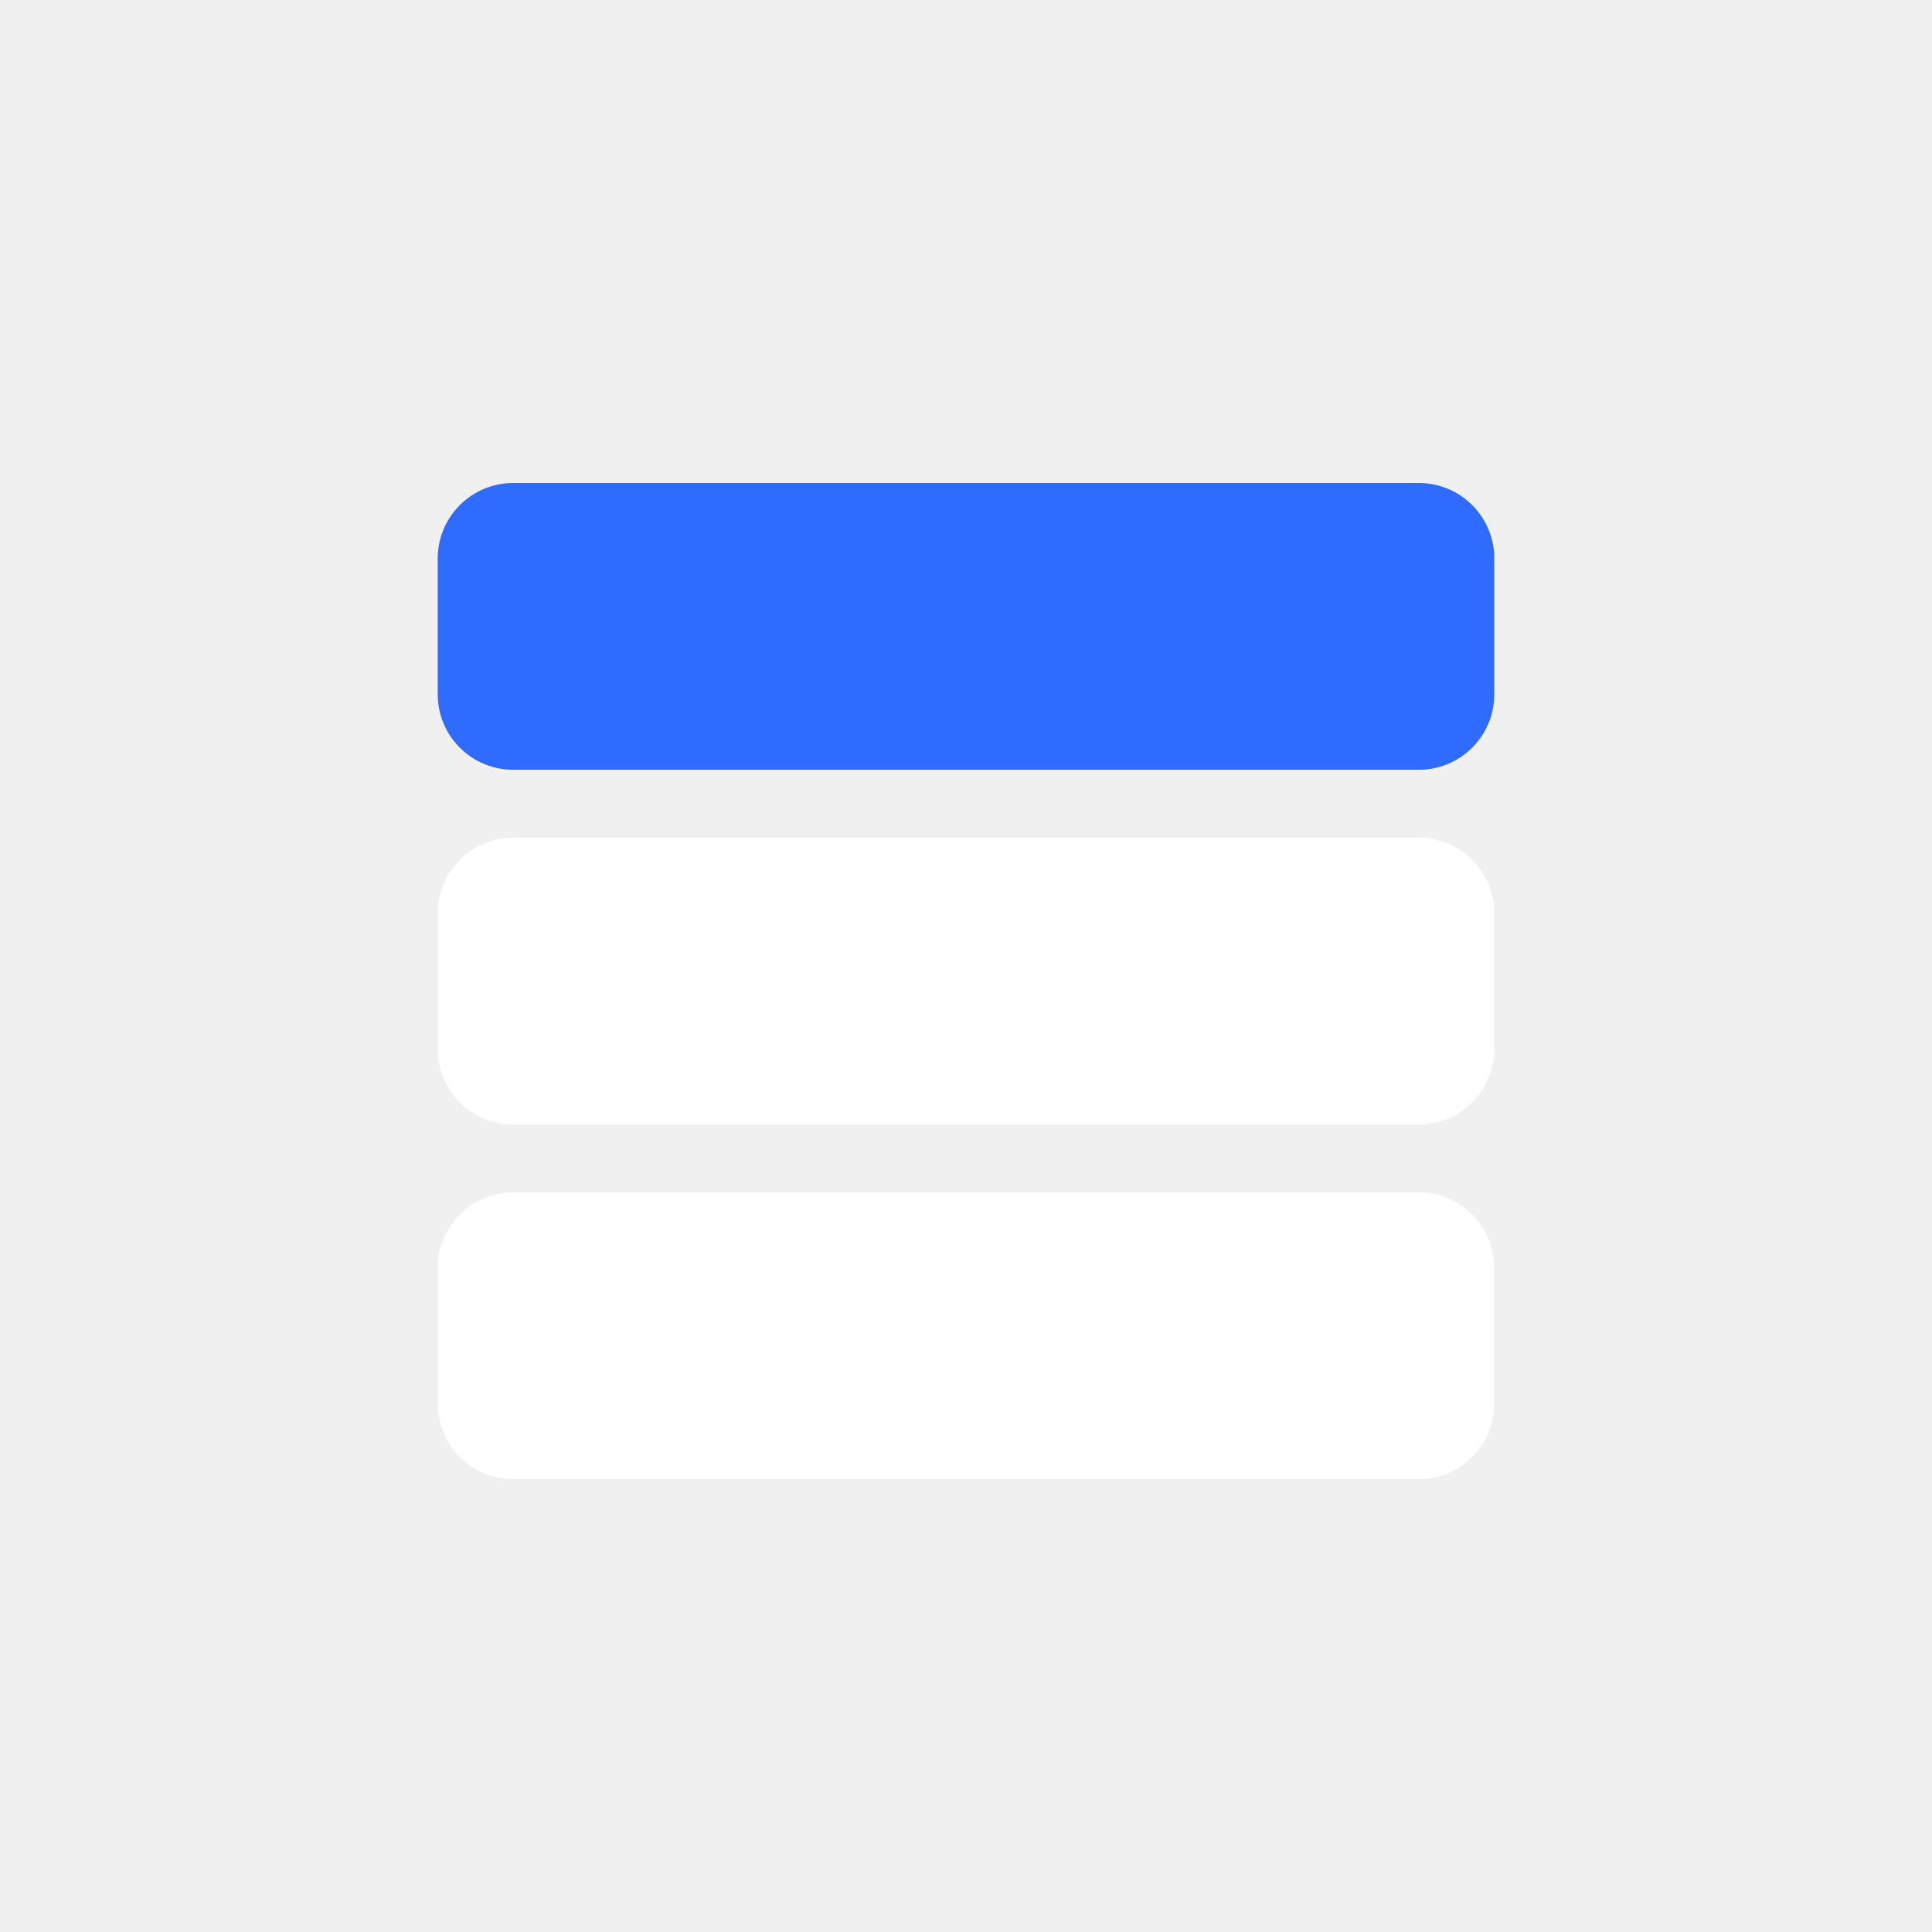
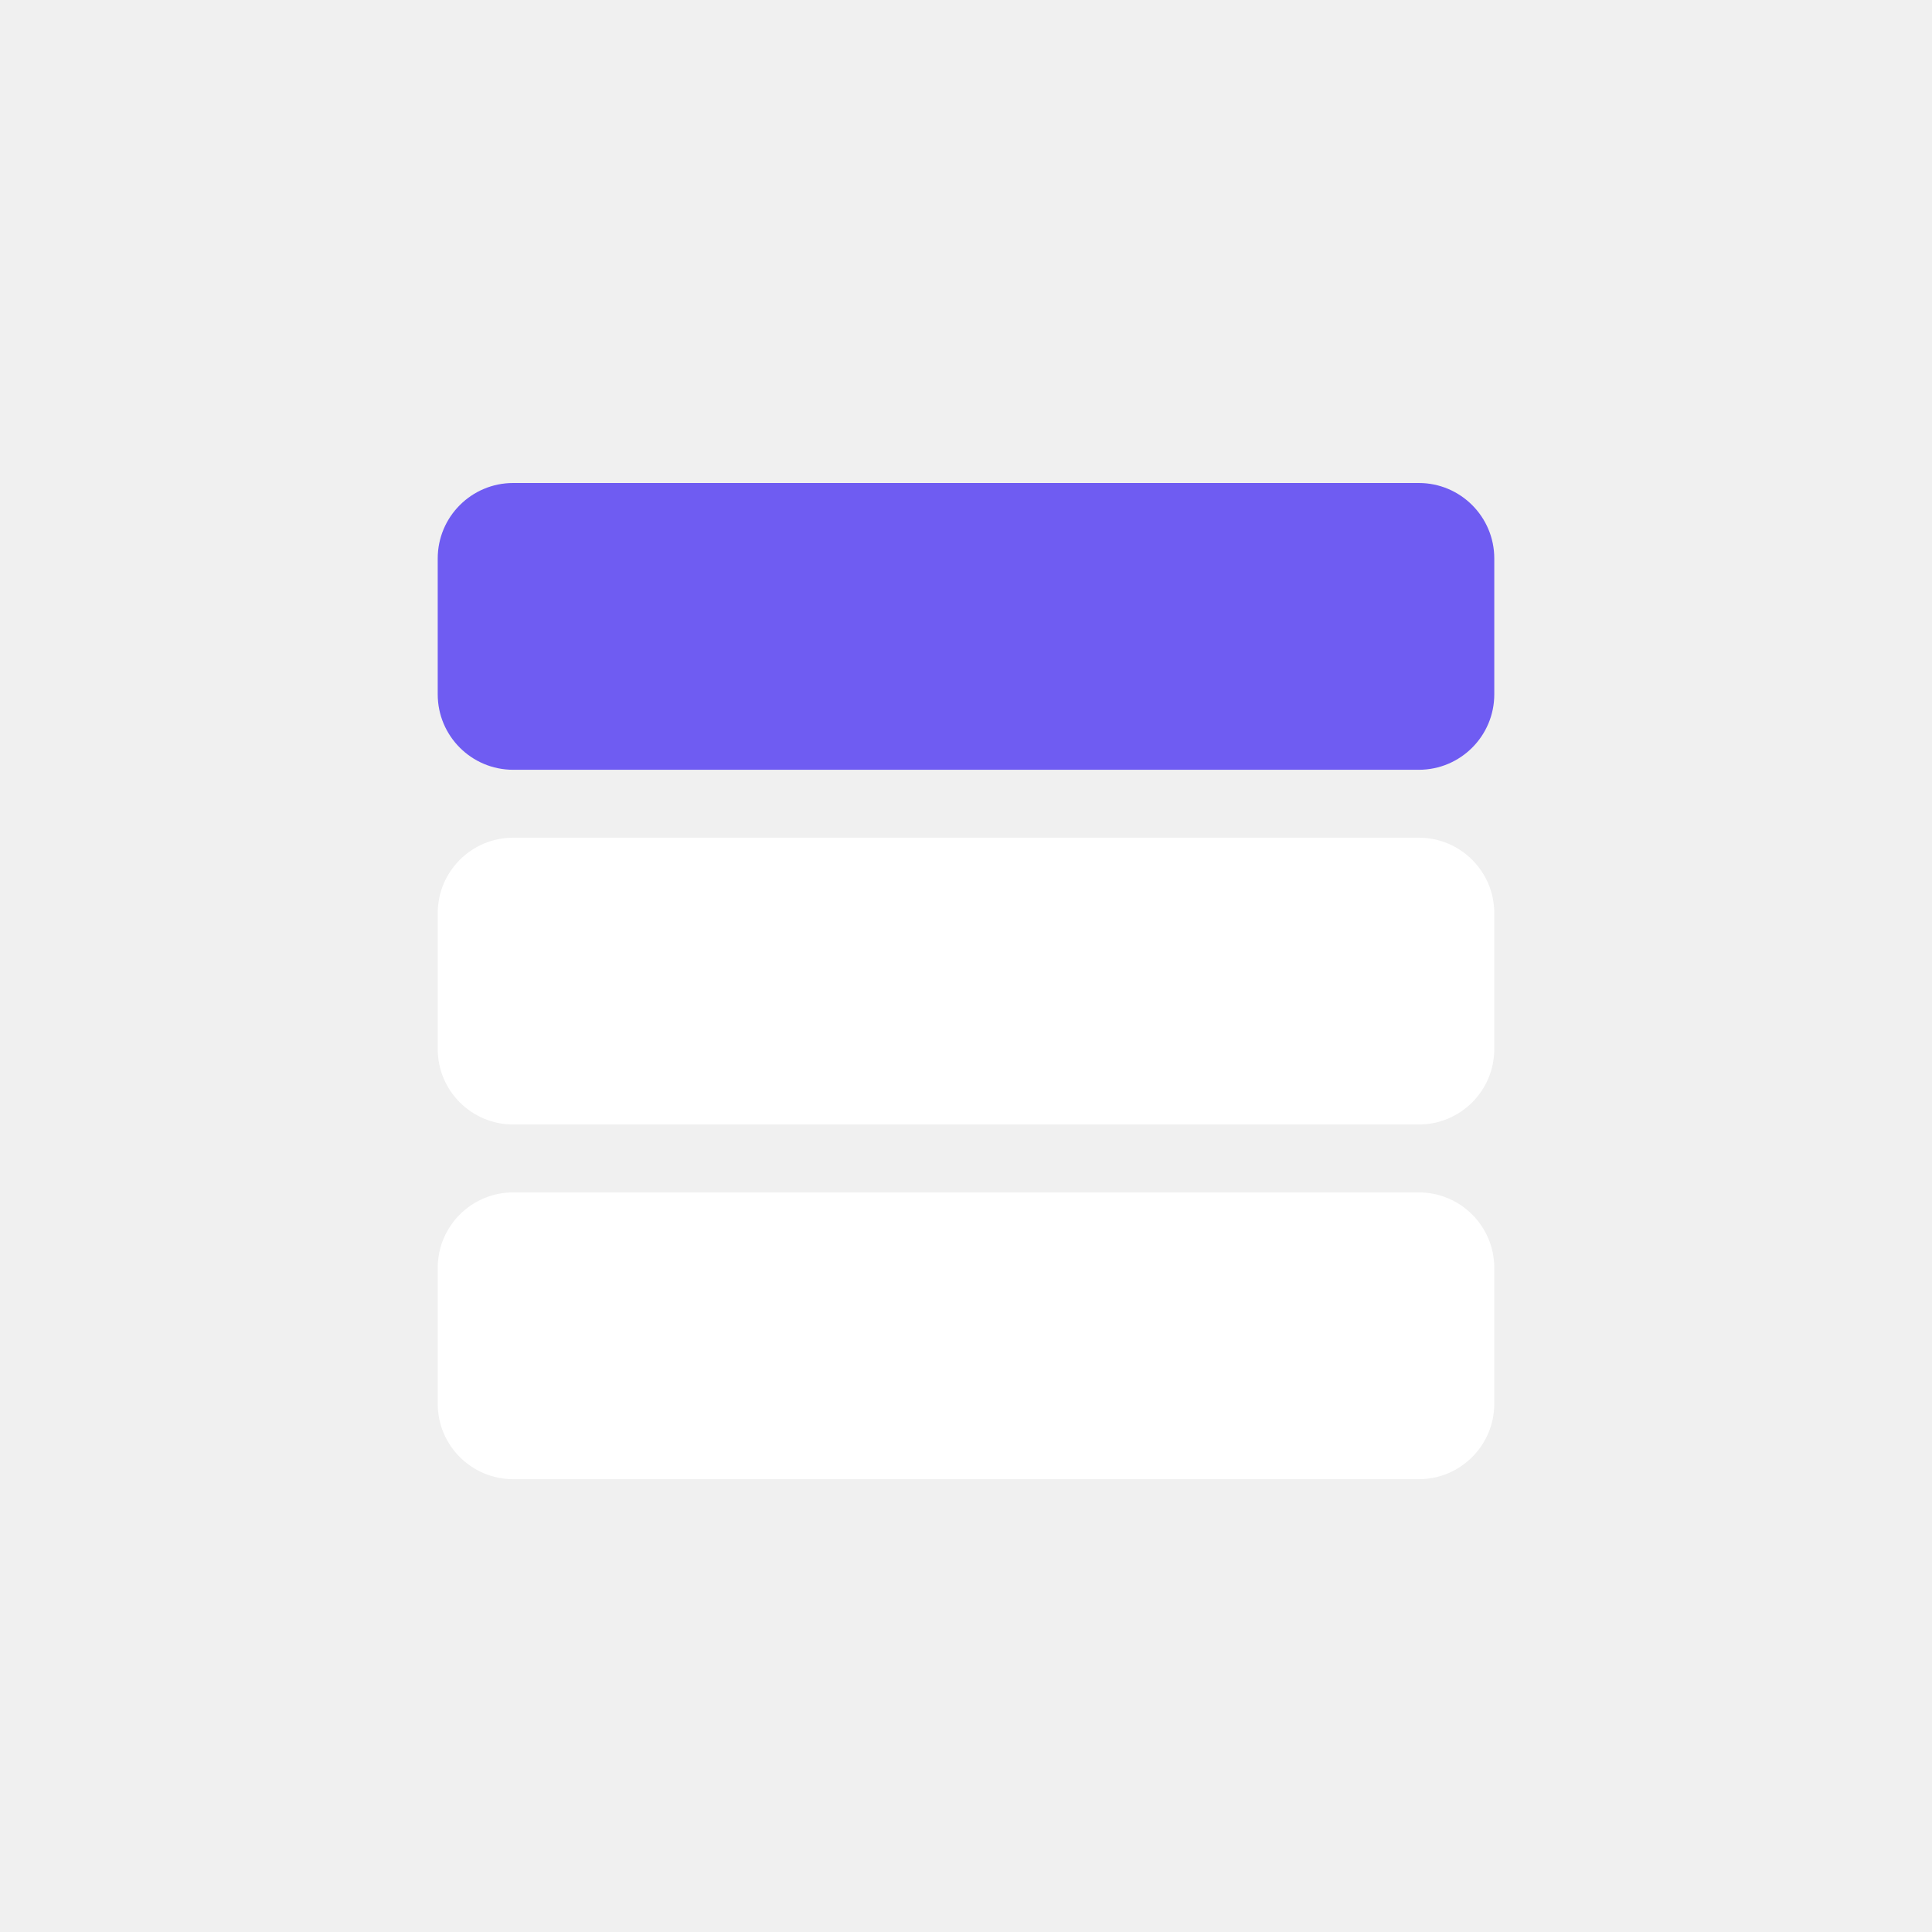
<svg xmlns="http://www.w3.org/2000/svg" viewBox="0 0 512 512" width="512" height="512" role="img" aria-label="Docklands">
  <rect x="116" y="316" width="280" height="76" rx="20" fill="#FFFFFF" />
  <rect x="116" y="222" width="280" height="76" rx="20" fill="#FFFFFF" />
-   <rect x="116" y="128" width="280" height="76" rx="20" fill="#2F6BFF" />
+   <rect x="116" y="128" width="280" height="76" rx="20" fill="#6F5CF2" />
</svg>
